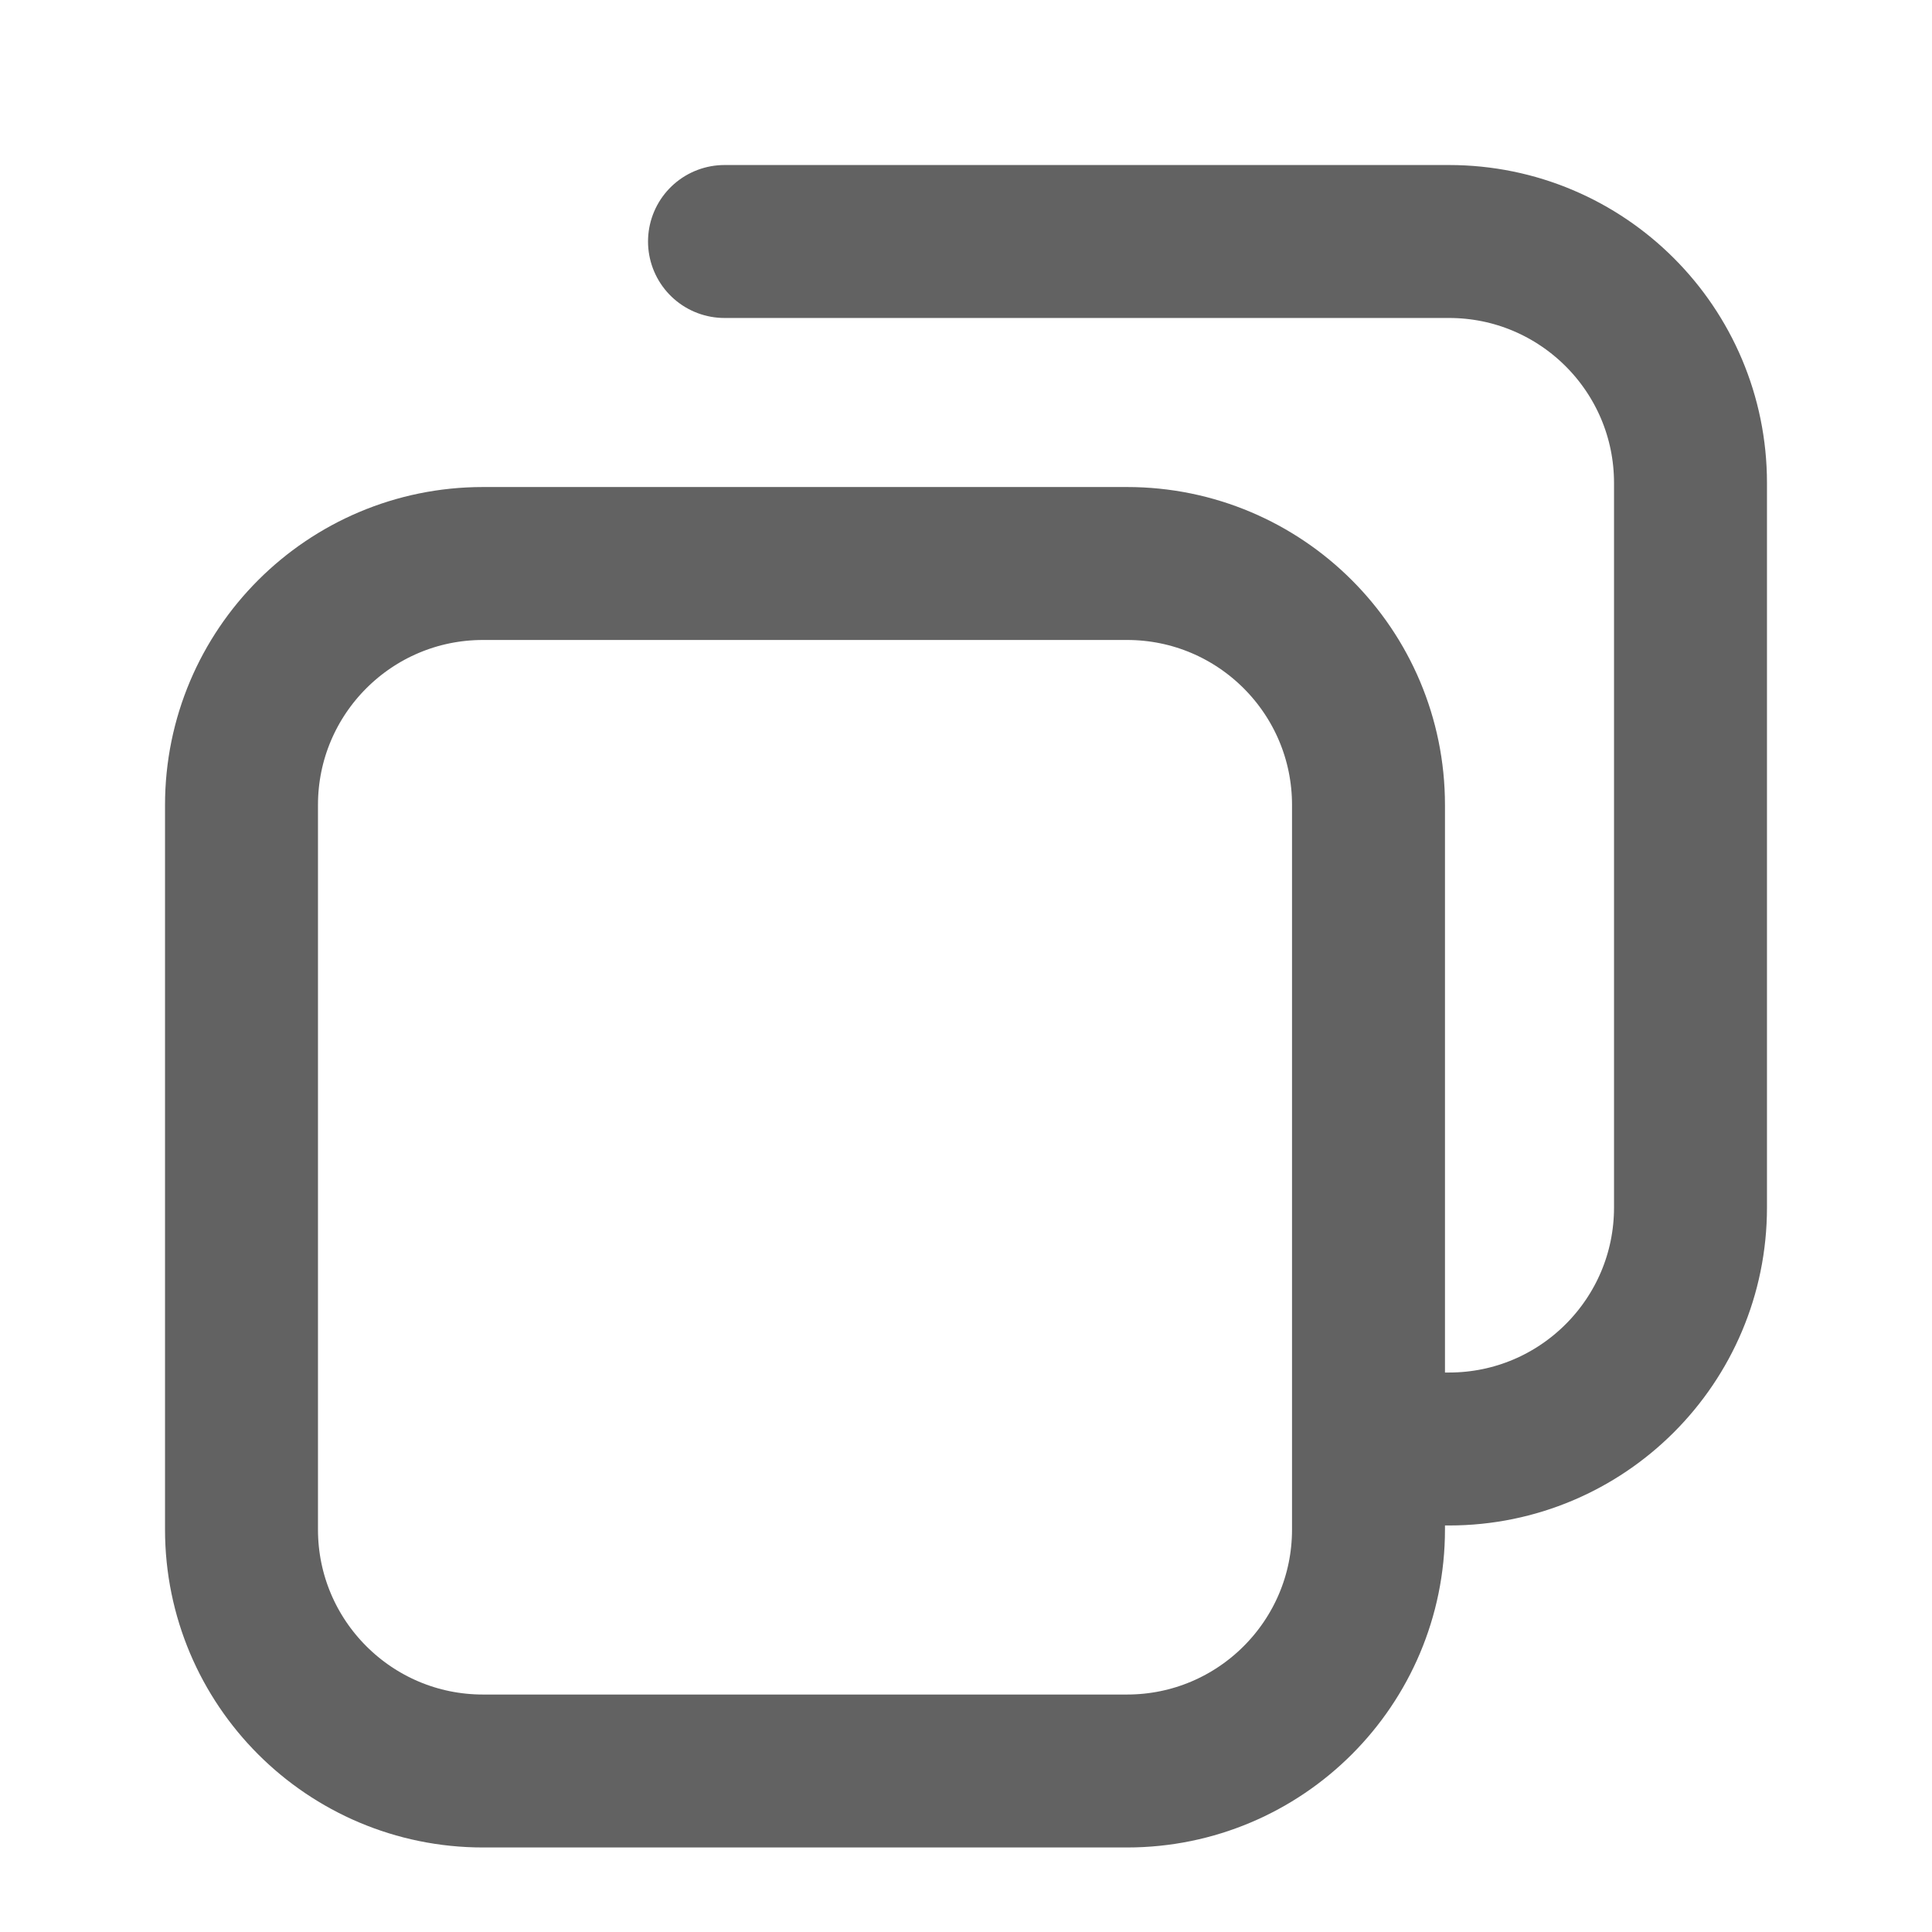
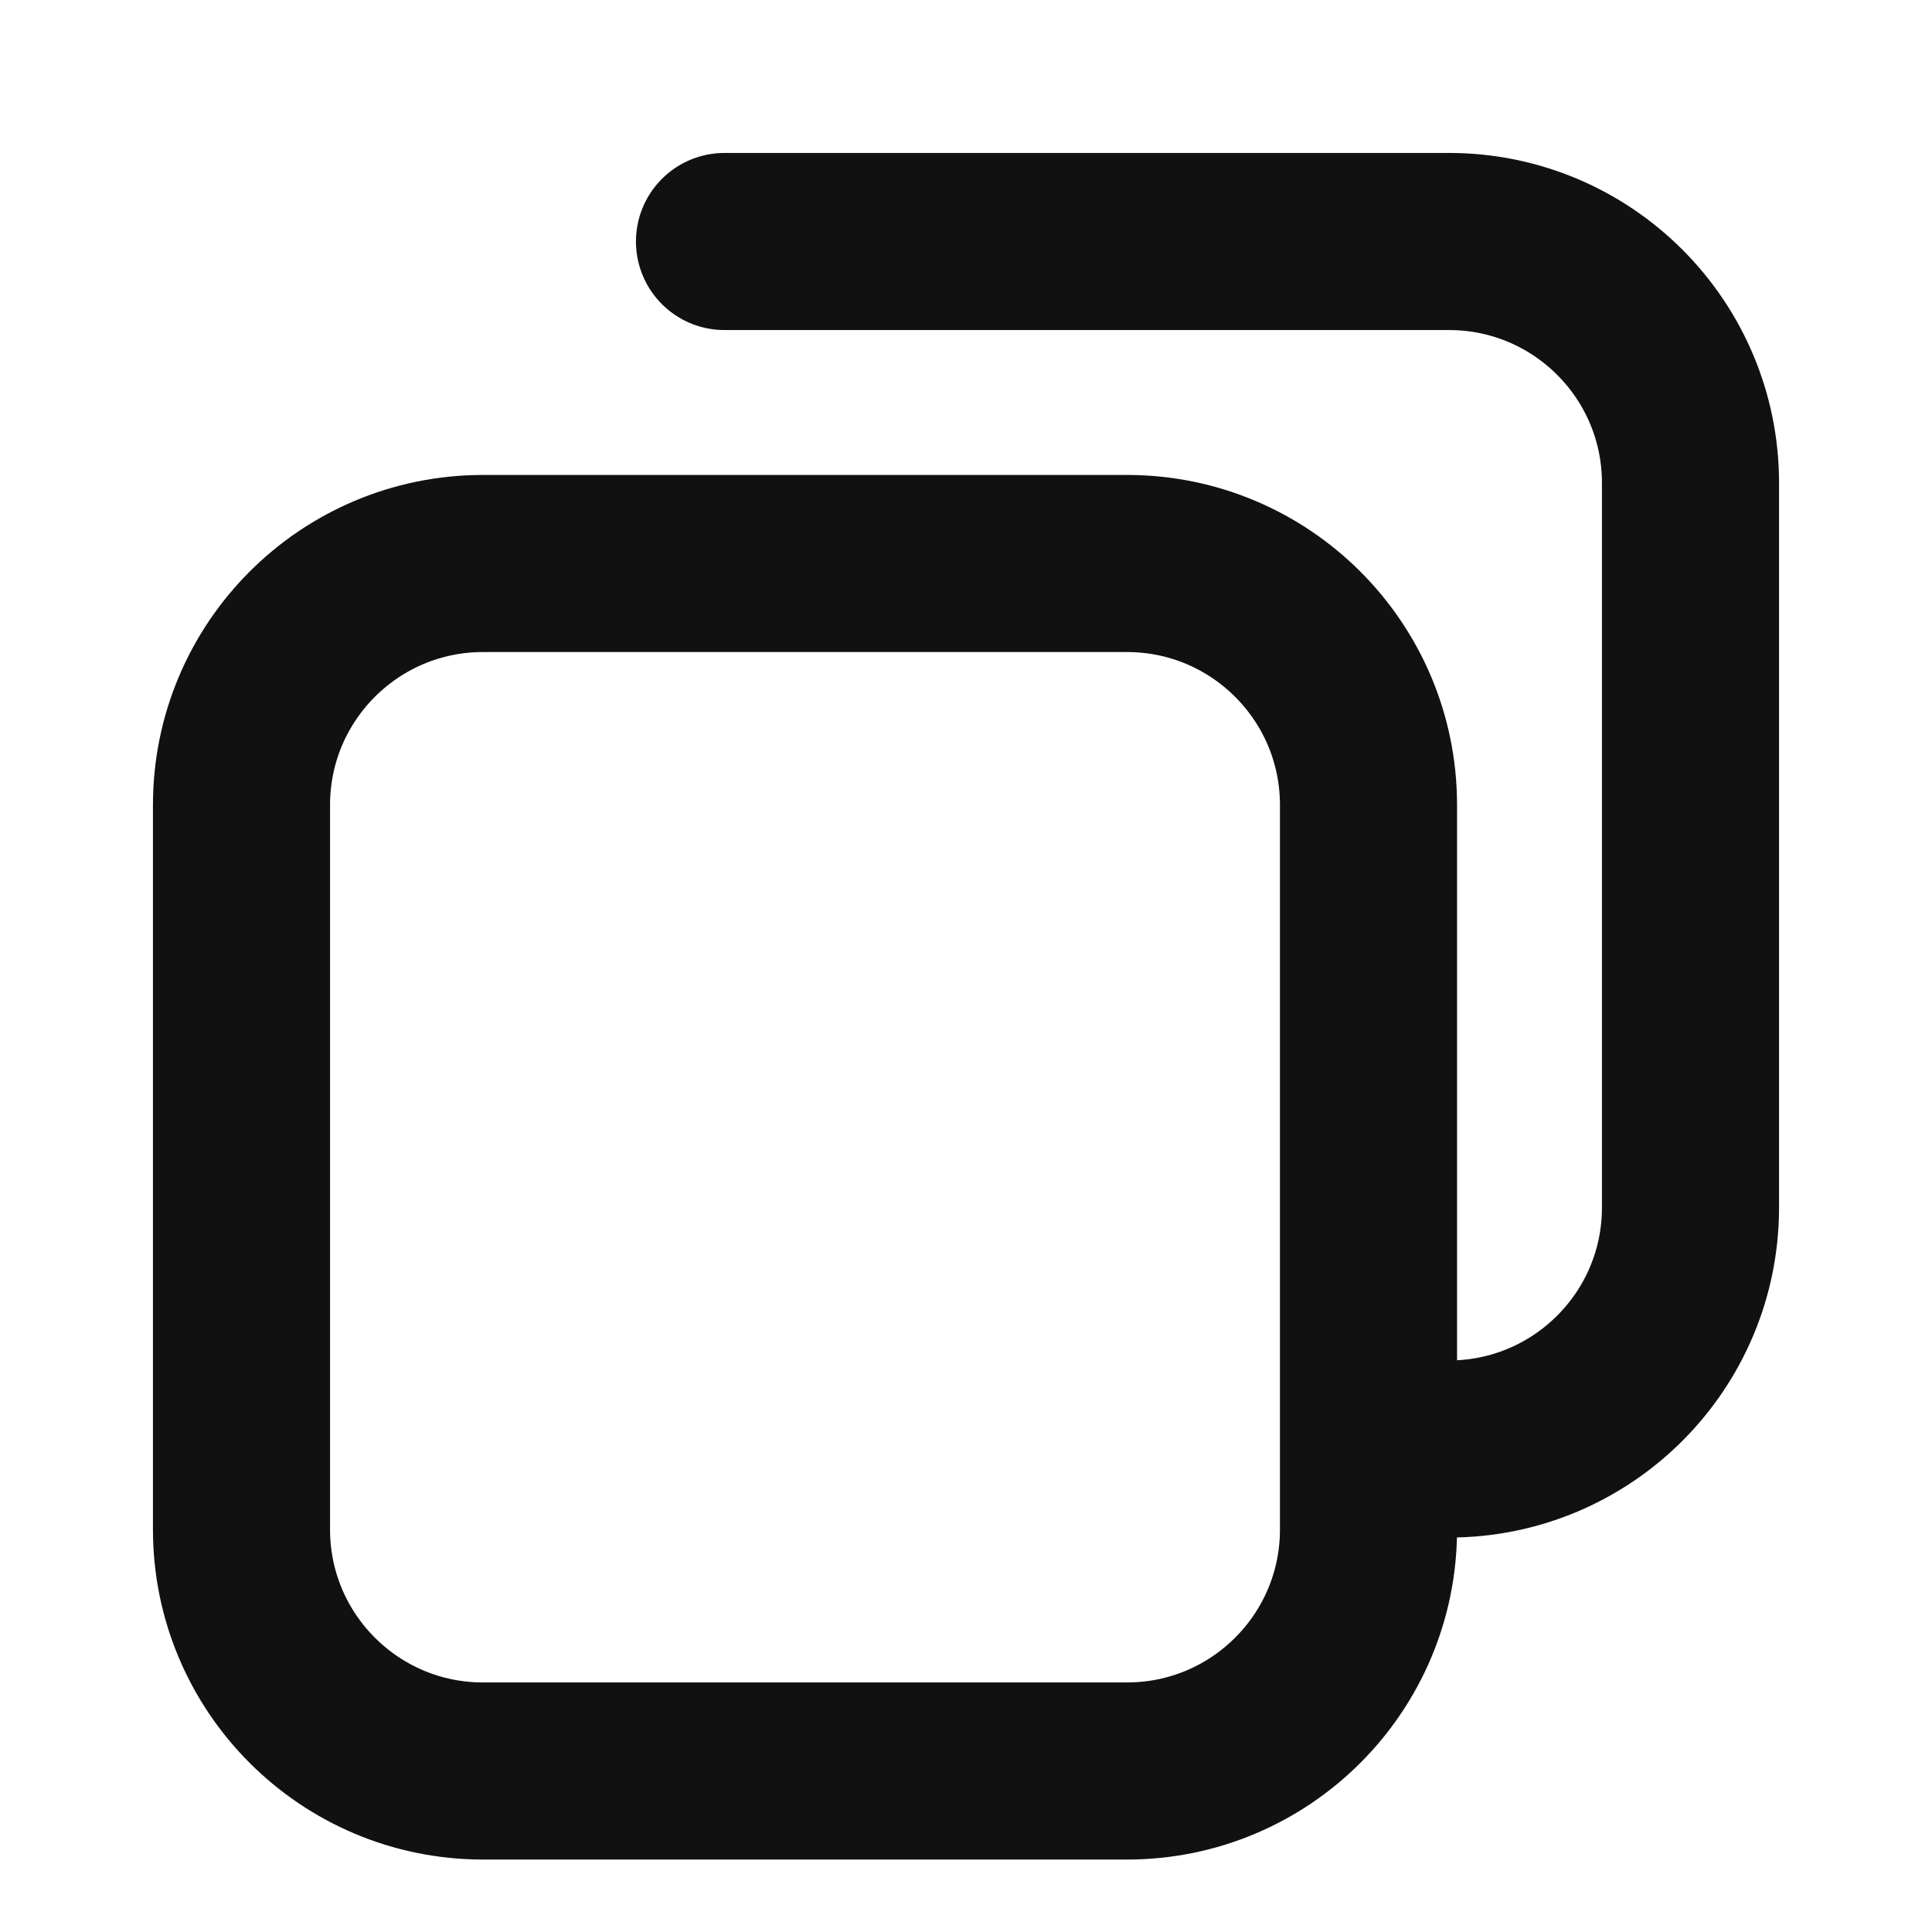
- <svg xmlns="http://www.w3.org/2000/svg" viewBox="0 0 24 24" fill="none" color="#626262" stroke="#626262" stroke-width="1.9" stroke-linecap="round" stroke-linejoin="round">
+ <svg xmlns="http://www.w3.org/2000/svg" viewBox="0 0 24 24" fill="none" color="#111" stroke="#111" stroke-width="2.2" stroke-linecap="round" stroke-linejoin="round">
  <path d="M9 3h9a3 3 0 0 1 3 3v9a3 3 0 0 1-3 3h-1M6 7h8a3 3 0 0 1 3 3v9a3 3 0 0 1-3 3H6a3 3 0 0 1-3-3v-9a3 3 0 0 1 3-3Z" />
</svg>
